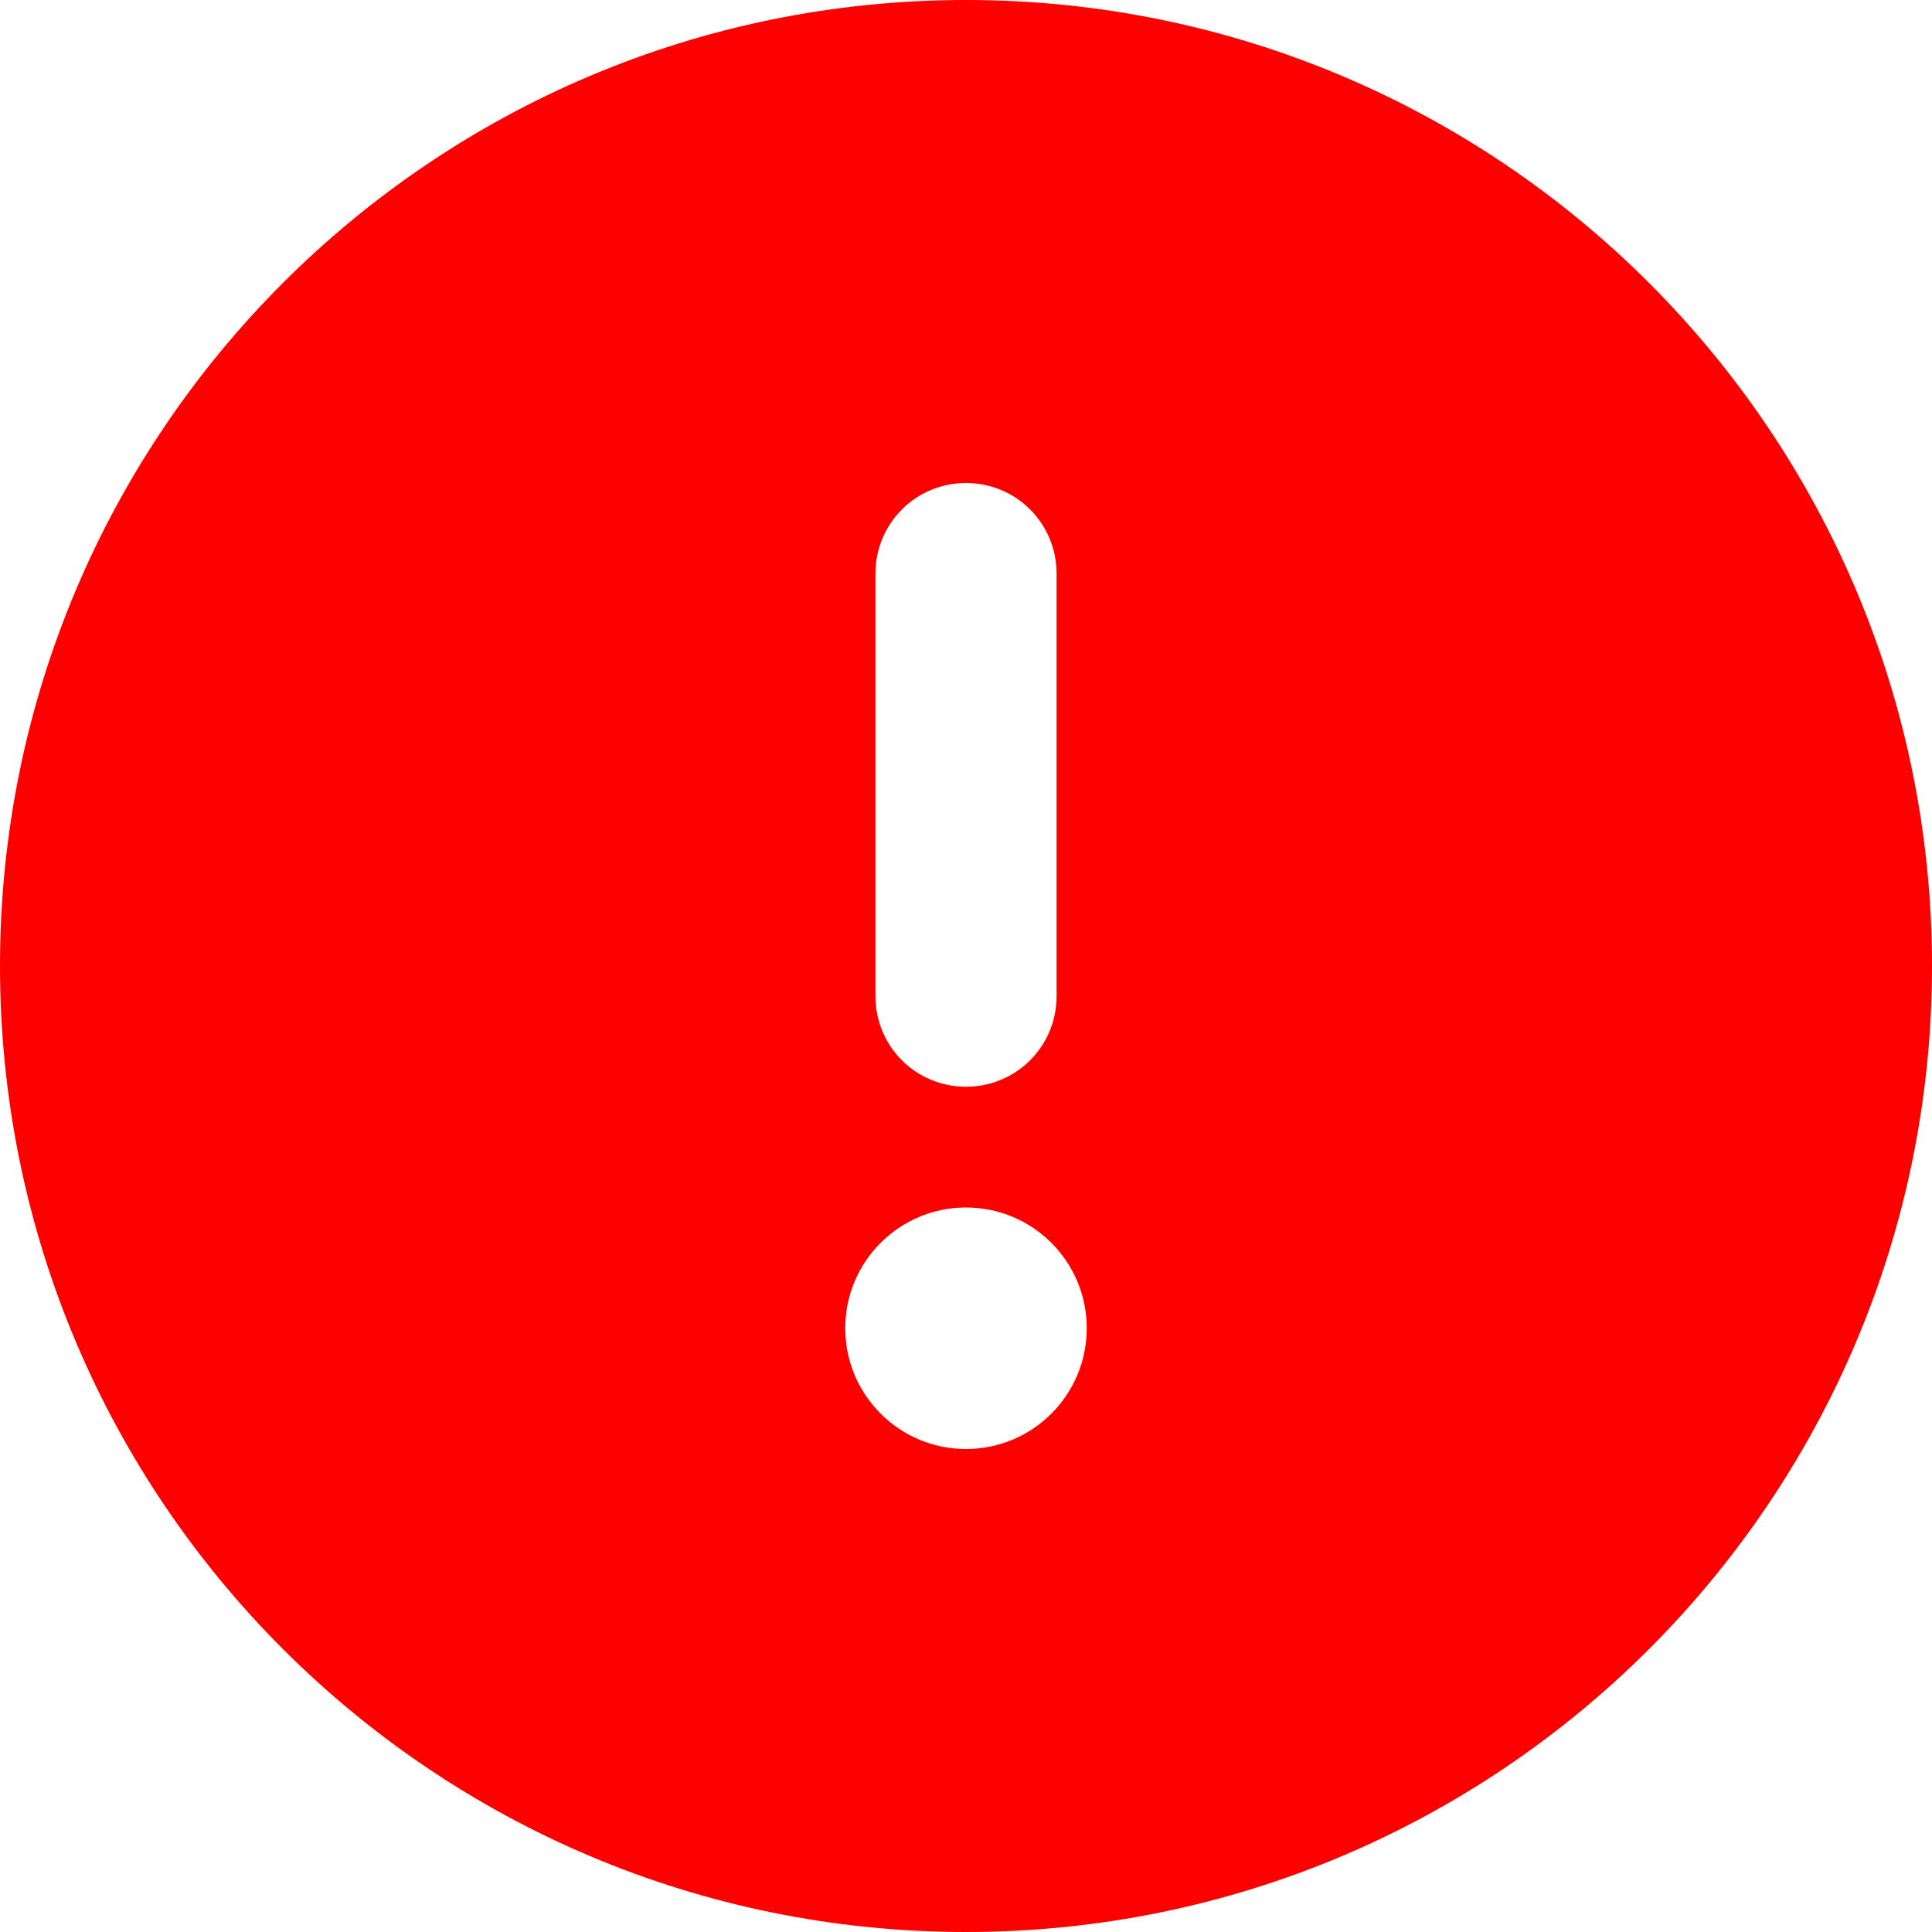
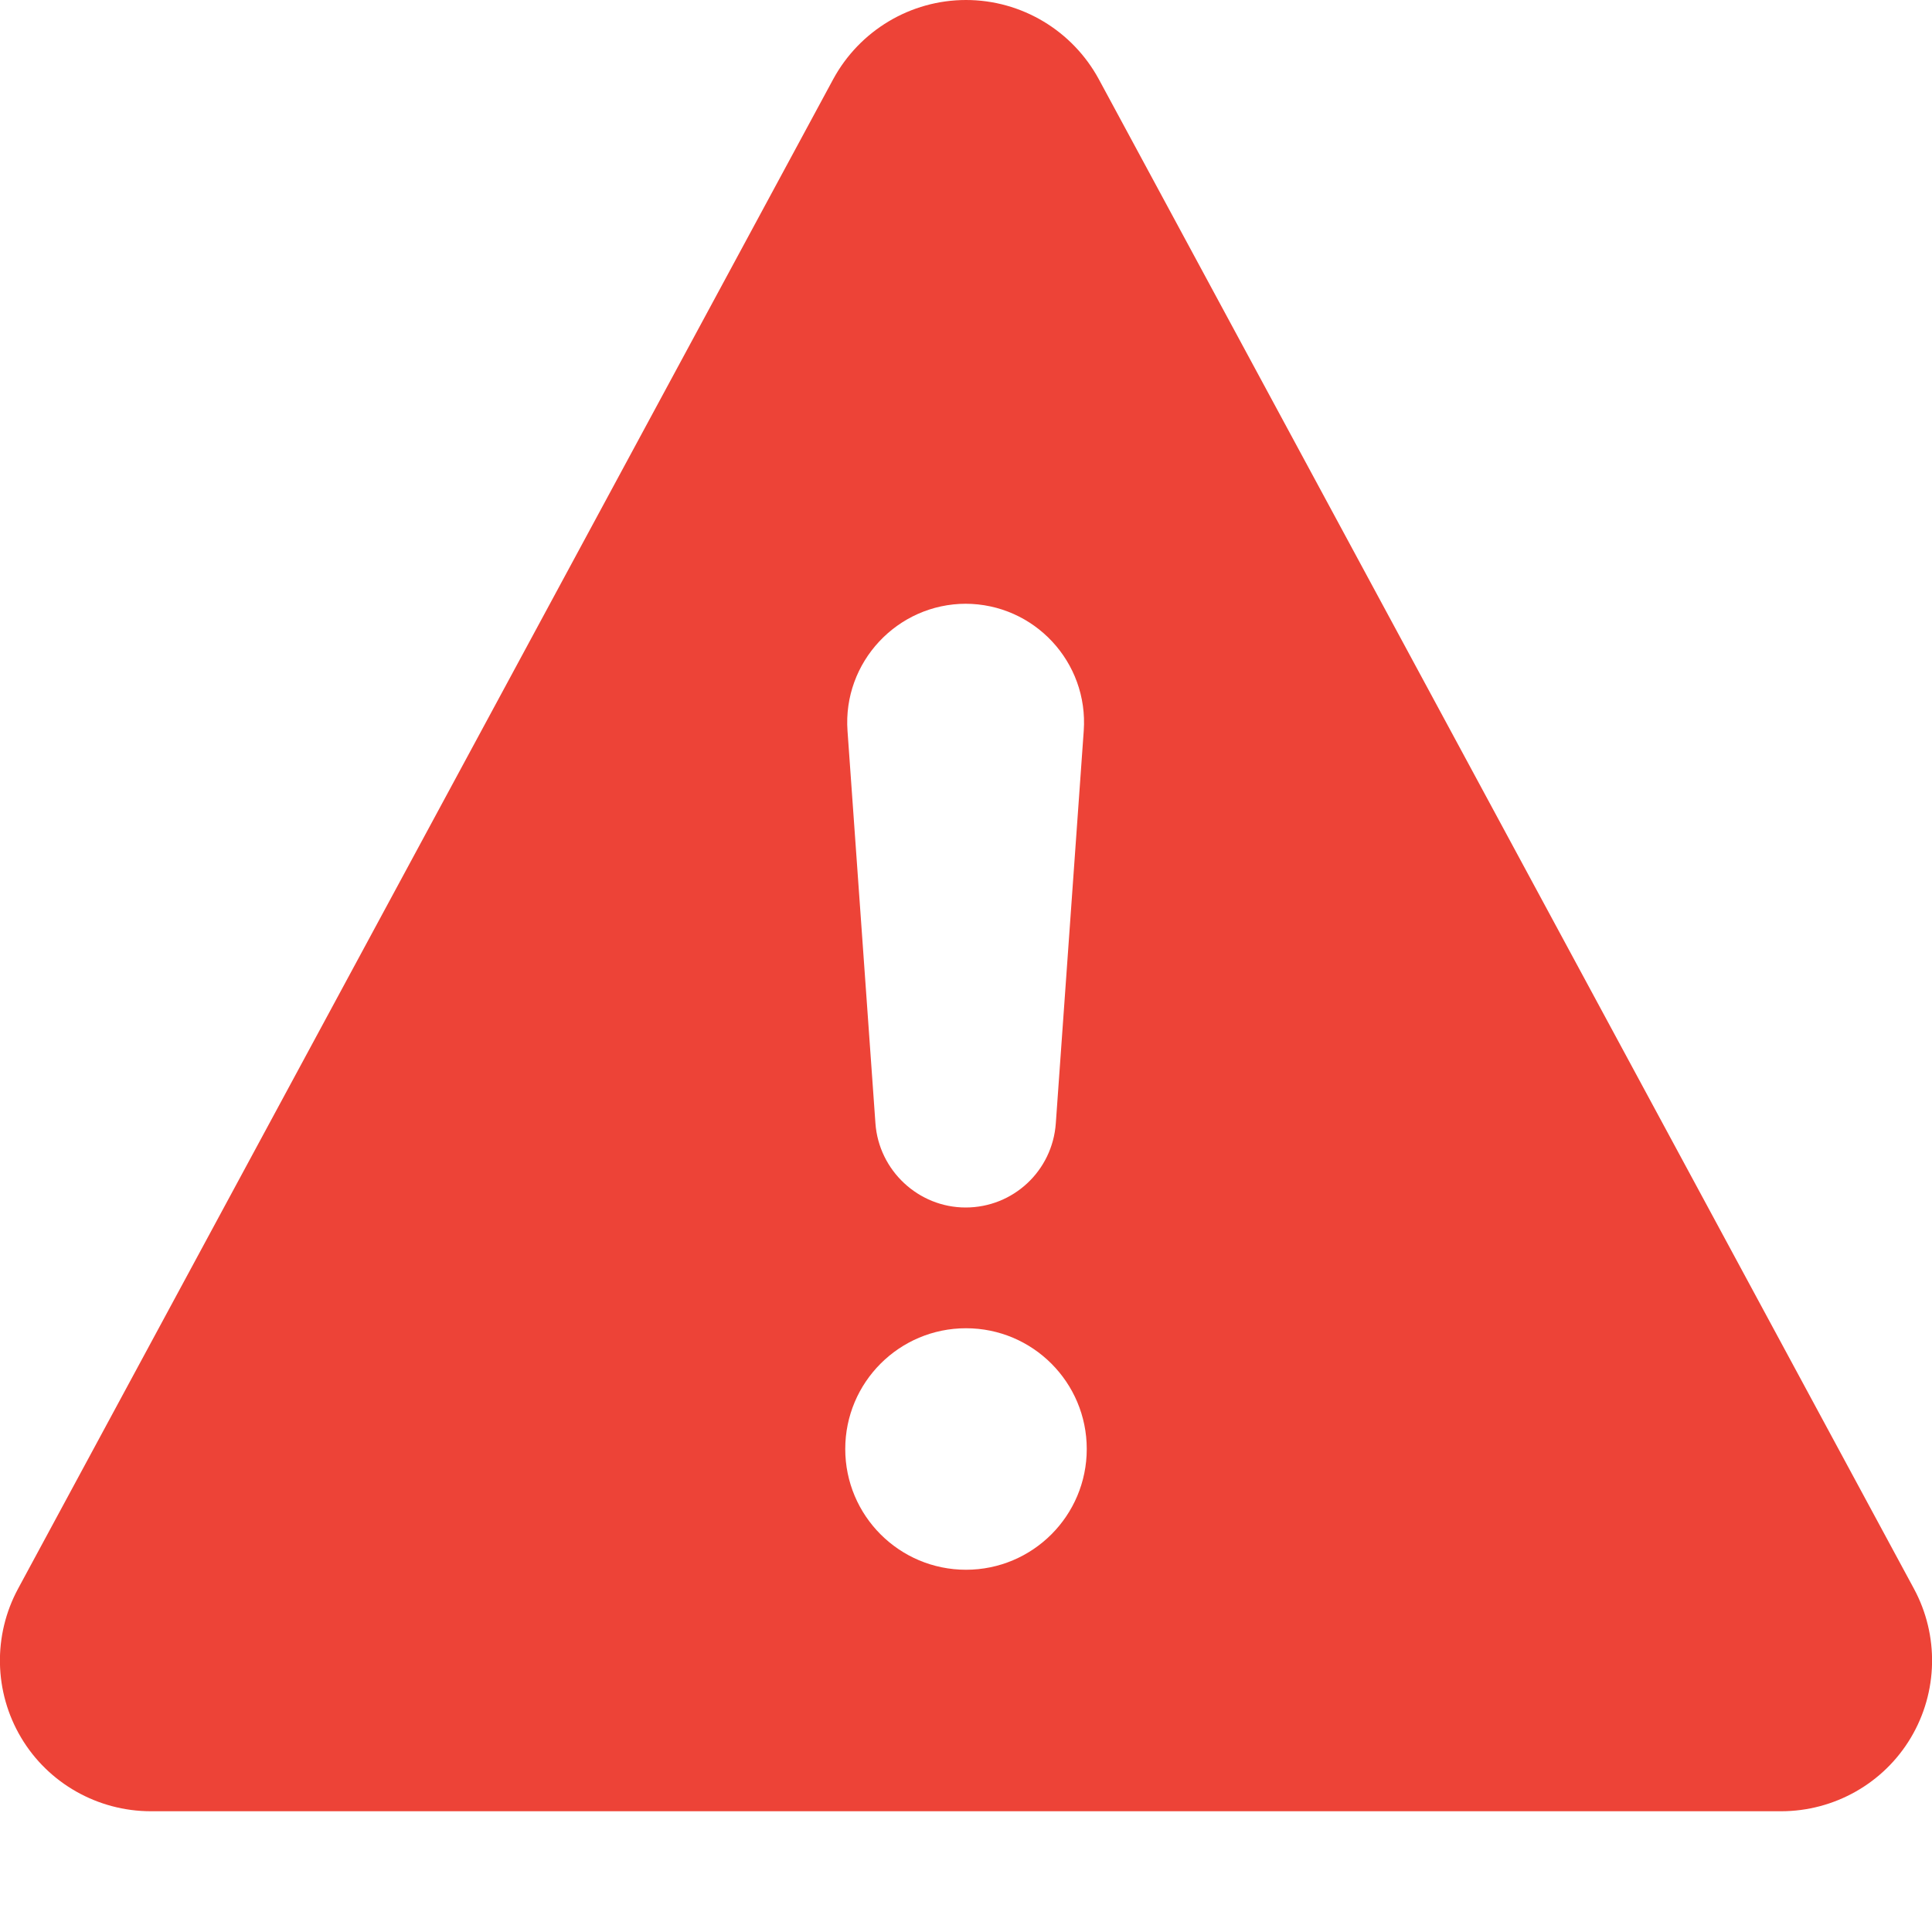
<svg xmlns="http://www.w3.org/2000/svg" height="1em" viewBox="0 0 512 512">
-   <path fill="red" d="M256 512A256 256 0 1 0 256 0a256 256 0 1 0 0 512zm0-384c13.3 0 24 10.7 24 24V264c0 13.3-10.7 24-24 24s-24-10.7-24-24V152c0-13.3 10.7-24 24-24zM224 352a32 32 0 1 1 64 0 32 32 0 1 1 -64 0z" />
+   <path fill="#ed4337" d="M256 0c14.7 0 28.2 8.1 35.2 21l216 400c6.7 12.4 6.4 27.4-.8 39.5S486.1 480 472 480L40 480c-14.1 0-27.2-7.4-34.4-19.5s-7.5-27.1-.8-39.5l216-400c7-12.9 20.5-21 35.2-21zm0 352a32 32 0 1 0 0 64 32 32 0 1 0 0-64zm0-192c-18.2 0-32.7 15.5-31.4 33.7l7.4 104c.9 12.5 11.4 22.3 23.9 22.3 12.6 0 23-9.7 23.9-22.3l7.4-104c1.3-18.2-13.1-33.7-31.4-33.7z" />
</svg>
